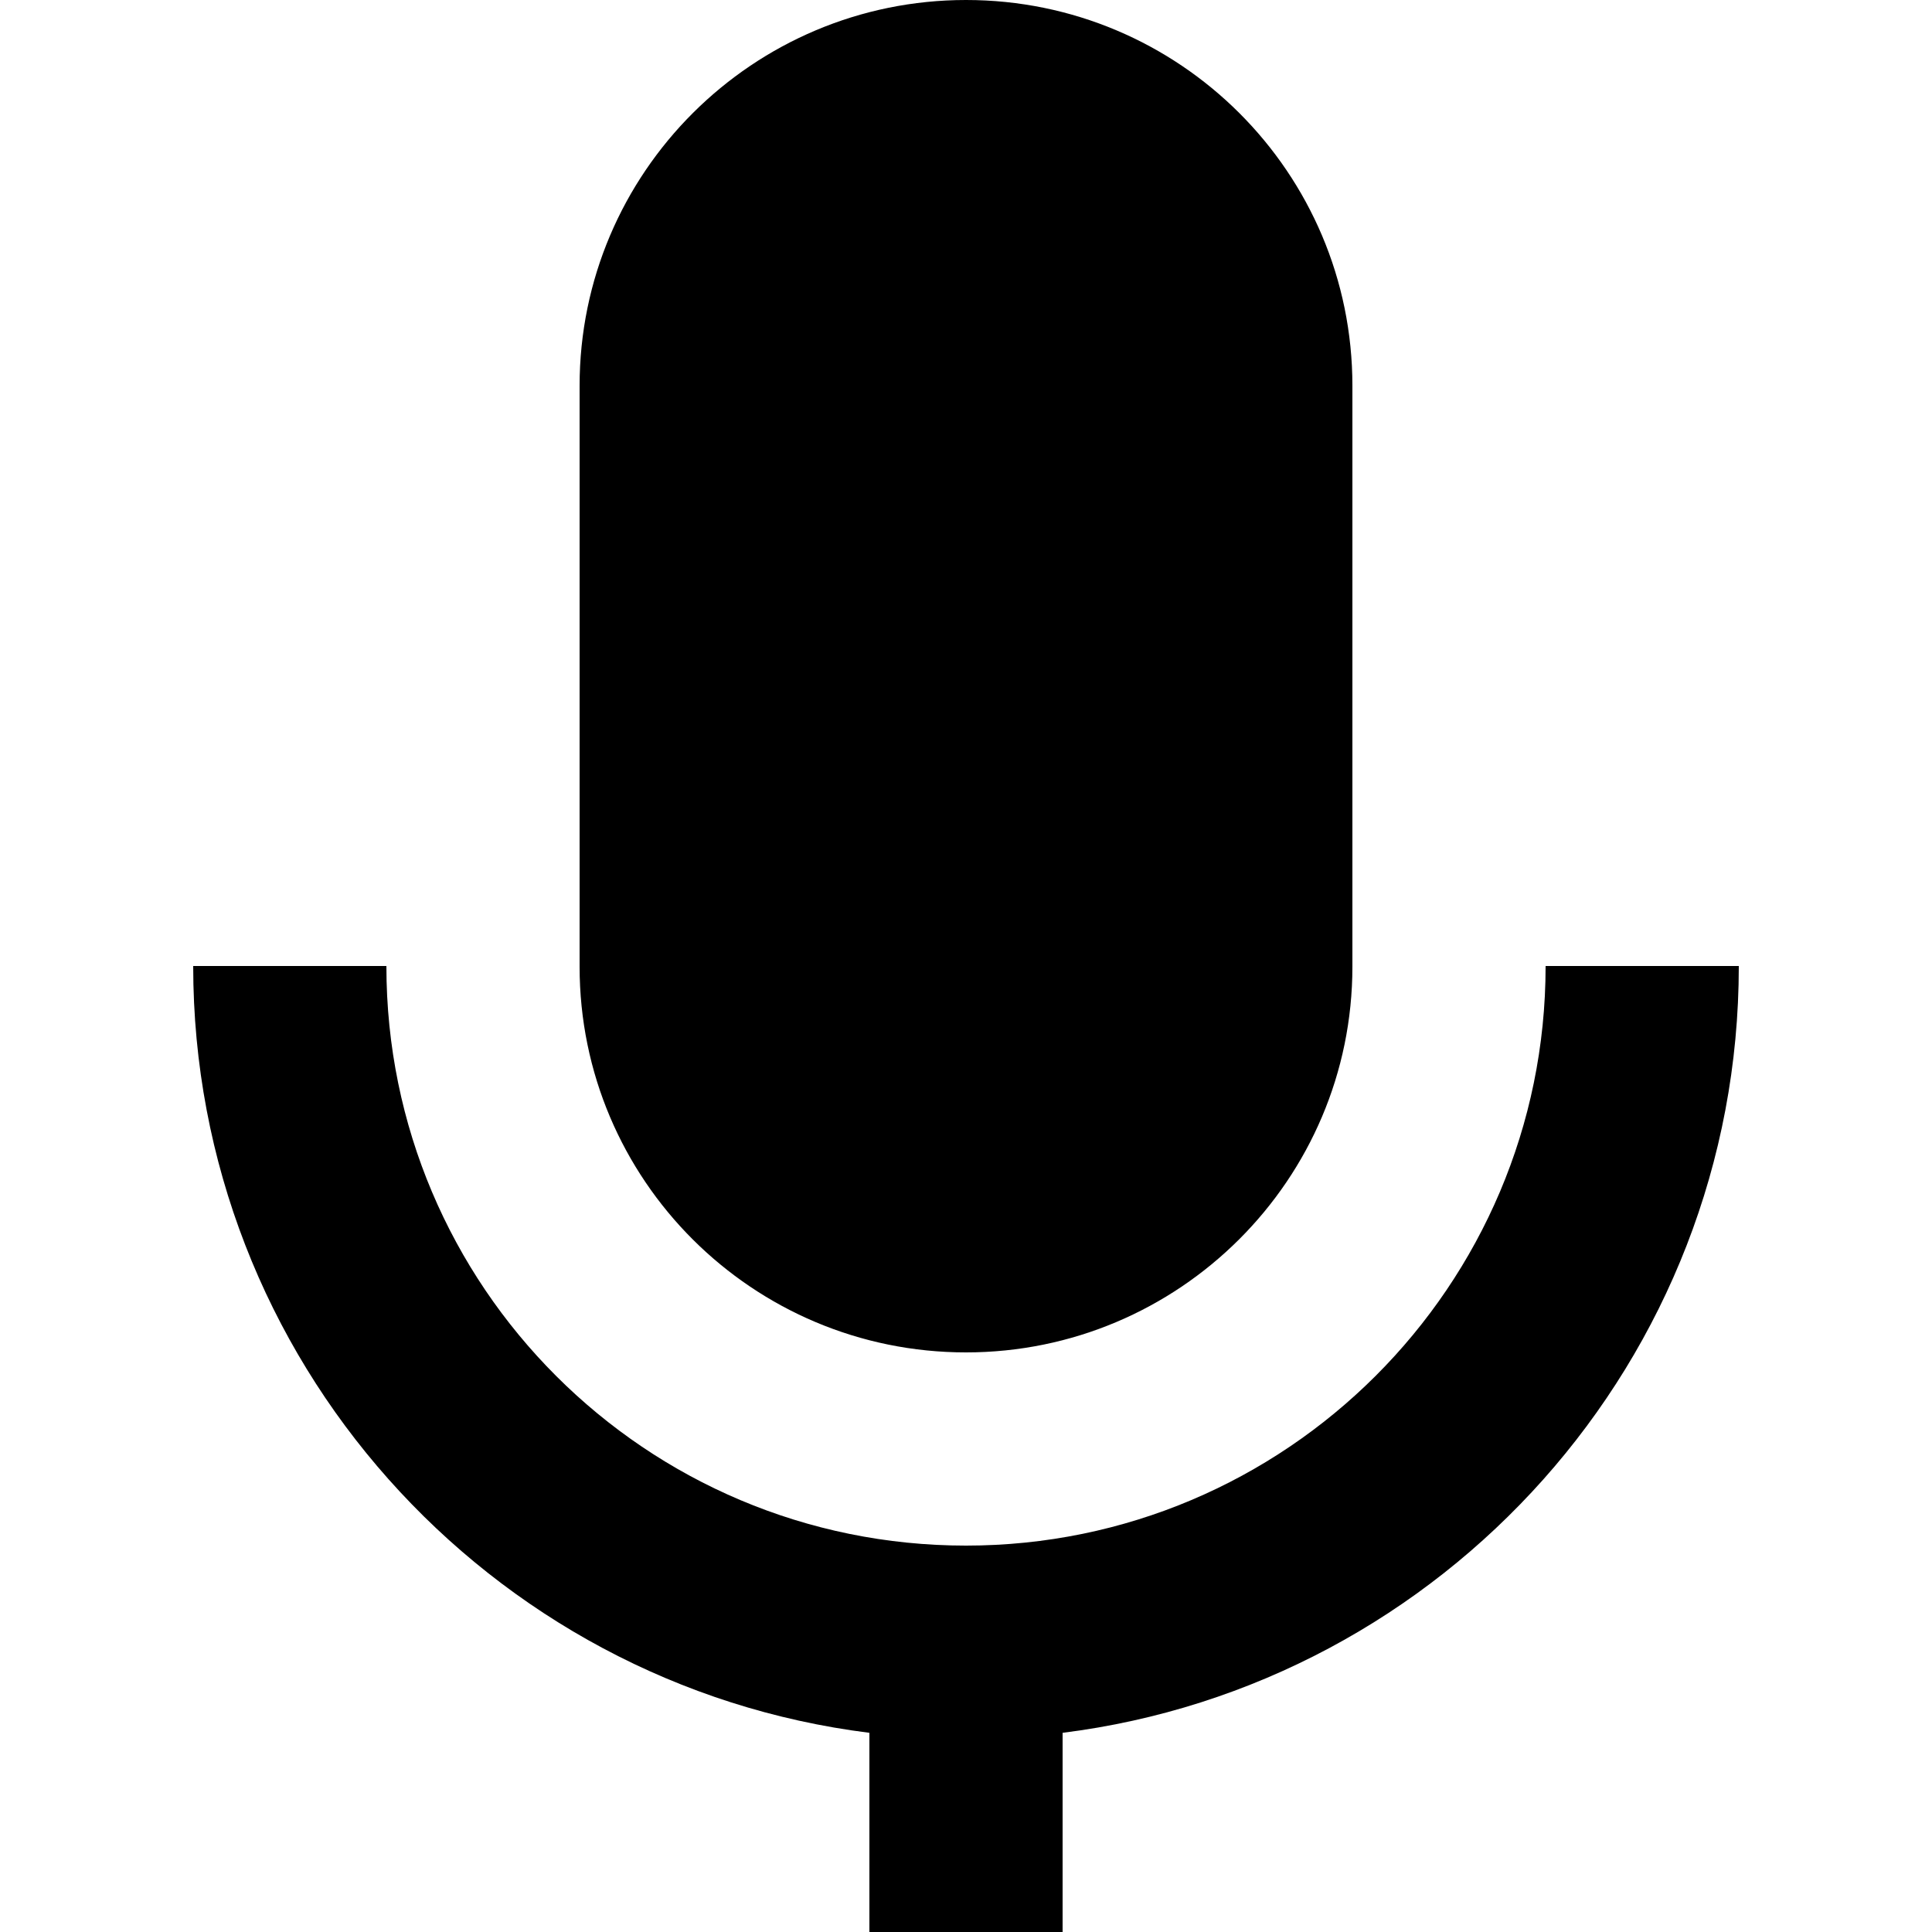
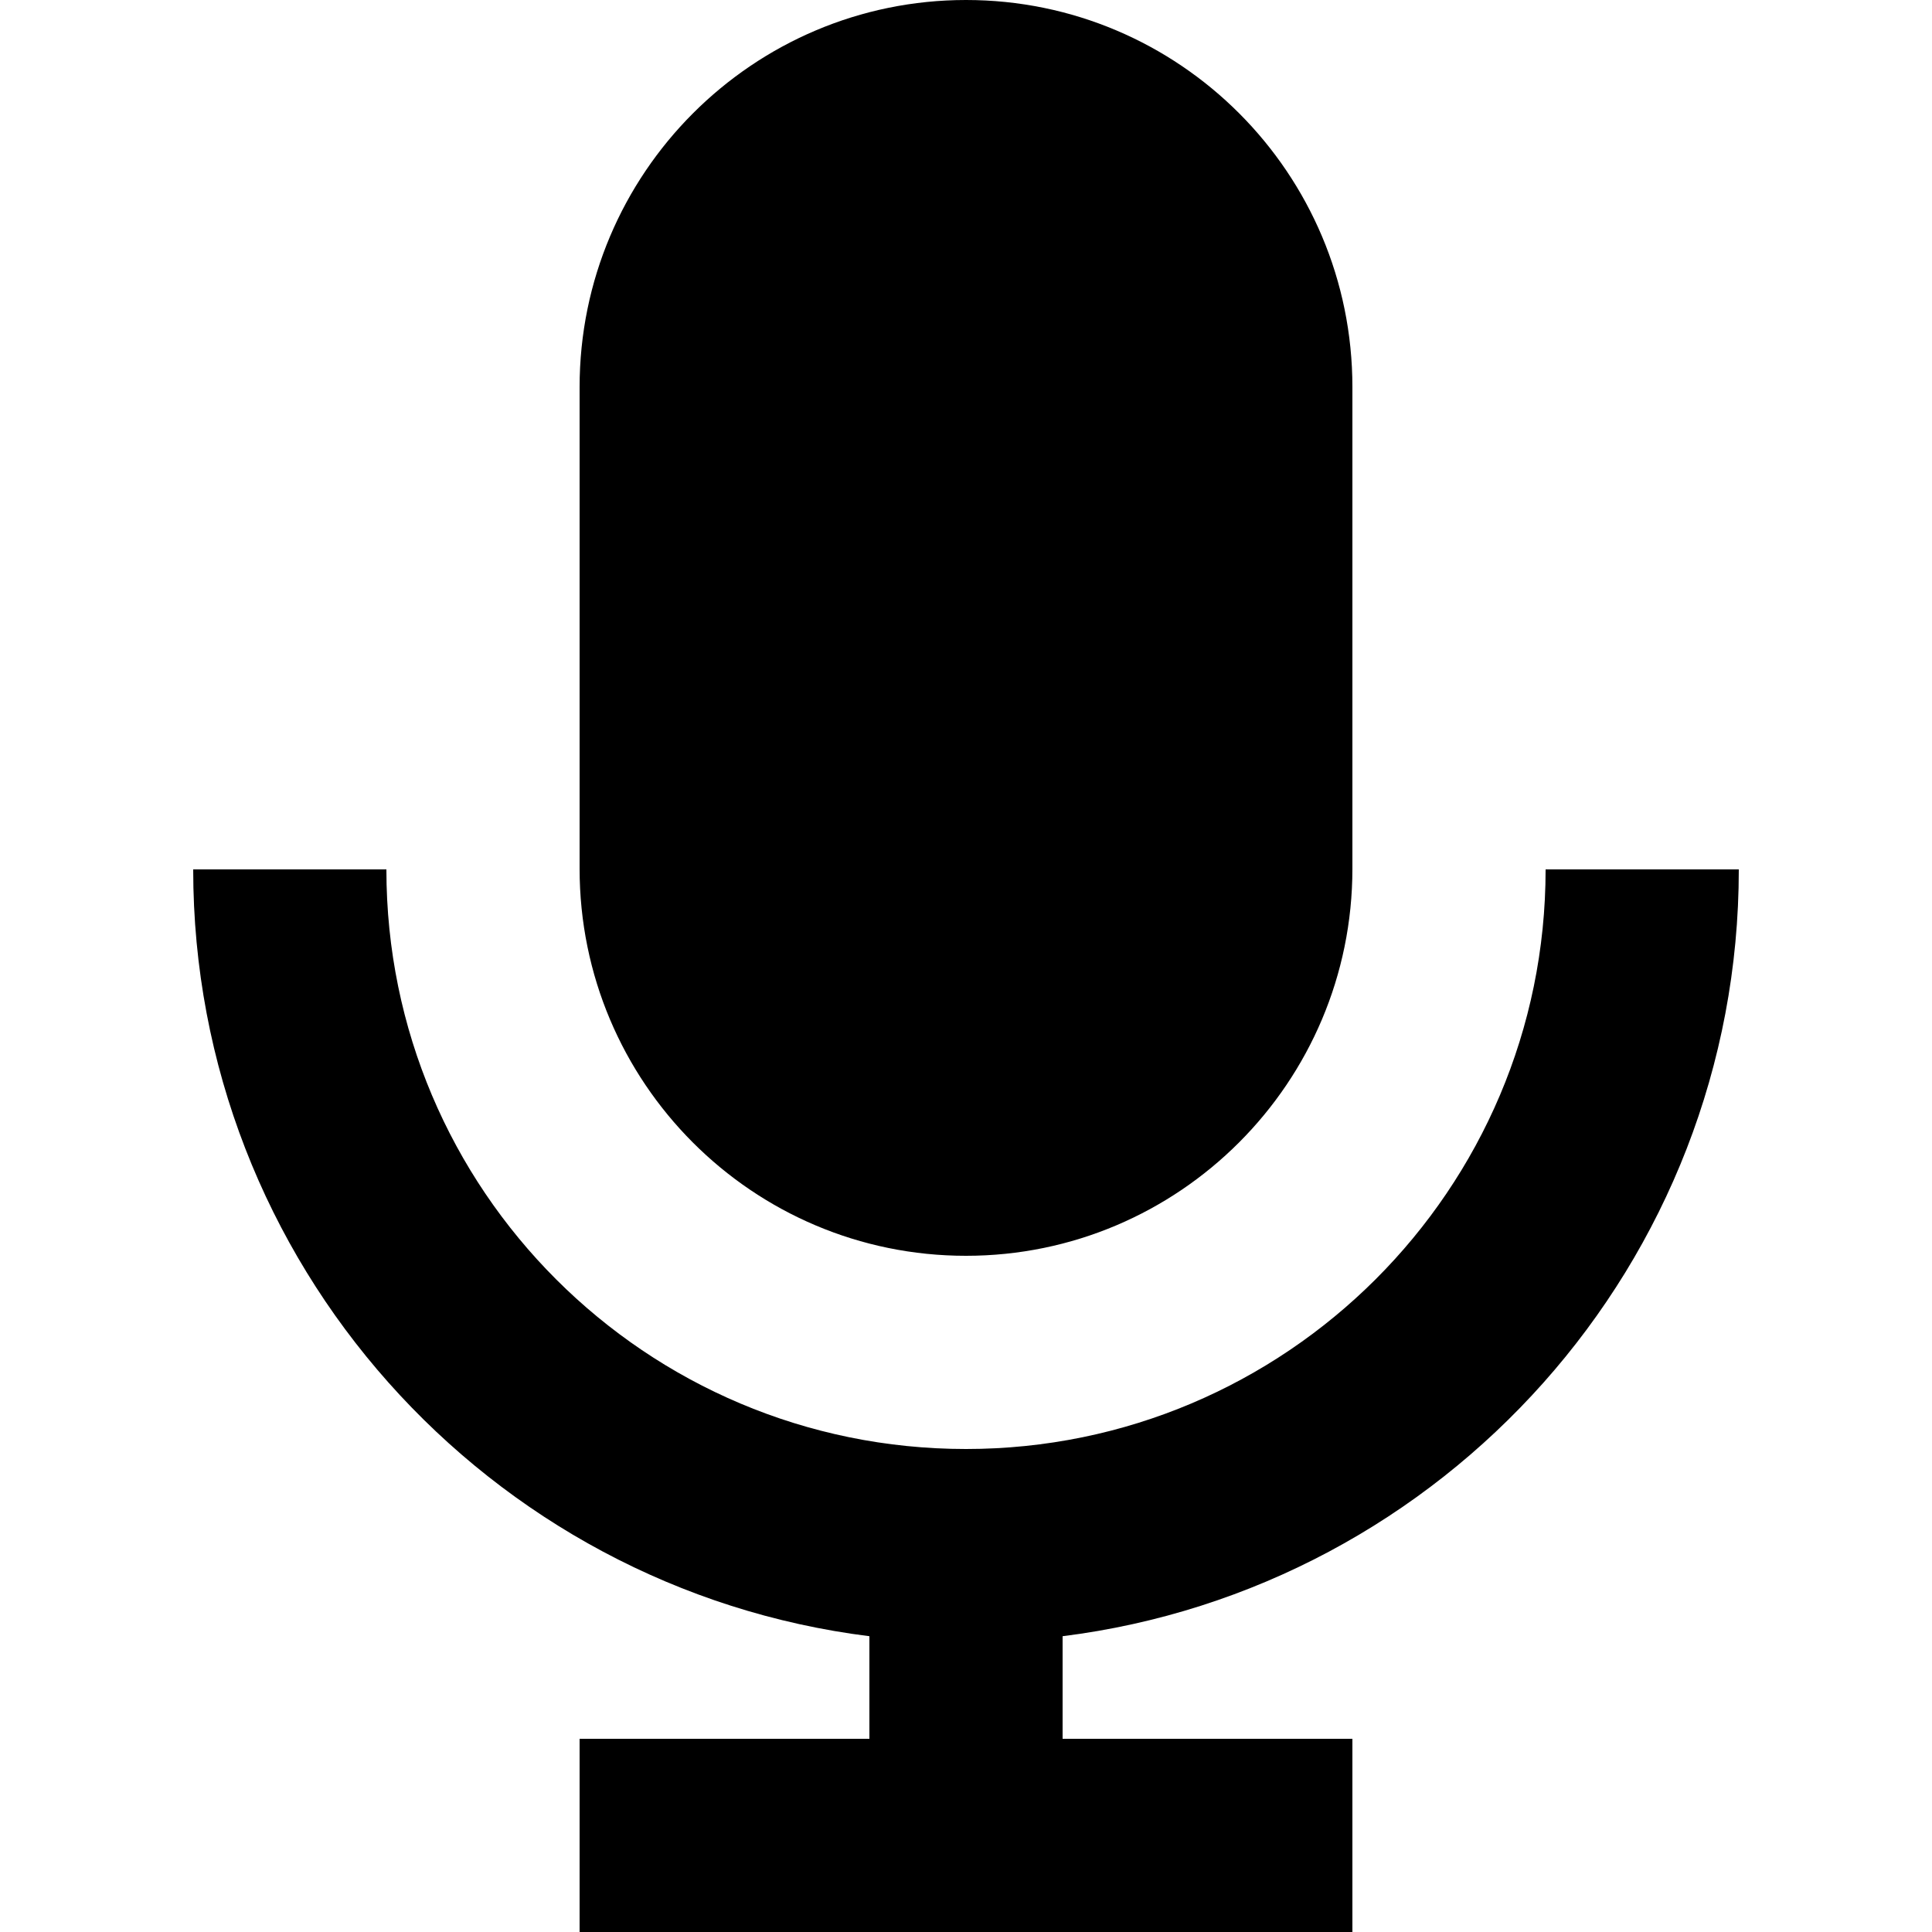
<svg xmlns="http://www.w3.org/2000/svg" width="20px" height="20px" viewBox="0 0 20 20" version="1.1">
  <defs />
  <g id="Page-1" stroke="none" stroke-width="1" fill="none" fill-rule="evenodd">
    <g id="mic" fill="#000000">
-       <path d="M11,17.938 C14.94,17.445 18,14.079 18,10 L16,10 L16,10.002 C16,13.315 13.307,16 10,16 C6.686,16 4,13.317 4,10.002 L4,10 L2,10 C2,14.071 5.054,17.445 9,17.938 L9,20 L11,20 L11,17.938 Z M6,3.993 C6,1.788 7.795,0 10,0 C12.209,0 14,1.787 14,3.993 L14,10.007 C14,12.212 12.205,14 10,14 C7.791,14 6,12.213 6,10.007 L6,3.993 Z" id="Combined-Shape" />
+       <path d="M9,18 L9,16.938 C5.054,16.445 2,13.071 2,9 L4,9 L4,9.002 C4,12.317 6.686,15 10,15 C13.307,15 16,12.315 16,9.002 L16,9 L18,9 C18,13.079 14.94,16.445 11,16.938 L11,18 L14,18 L14,20 L6,20 L6,18 L9,18 L9,18 Z M6,4.007 C6,1.794 7.795,0 10,0 C12.209,0 14,1.794 14,4.007 L14,8.993 C14,11.206 12.205,13 10,13 C7.791,13 6,11.206 6,8.993 L6,4.007 L6,4.007 Z" id="Combined-Shape" />
    </g>
  </g>
</svg>
